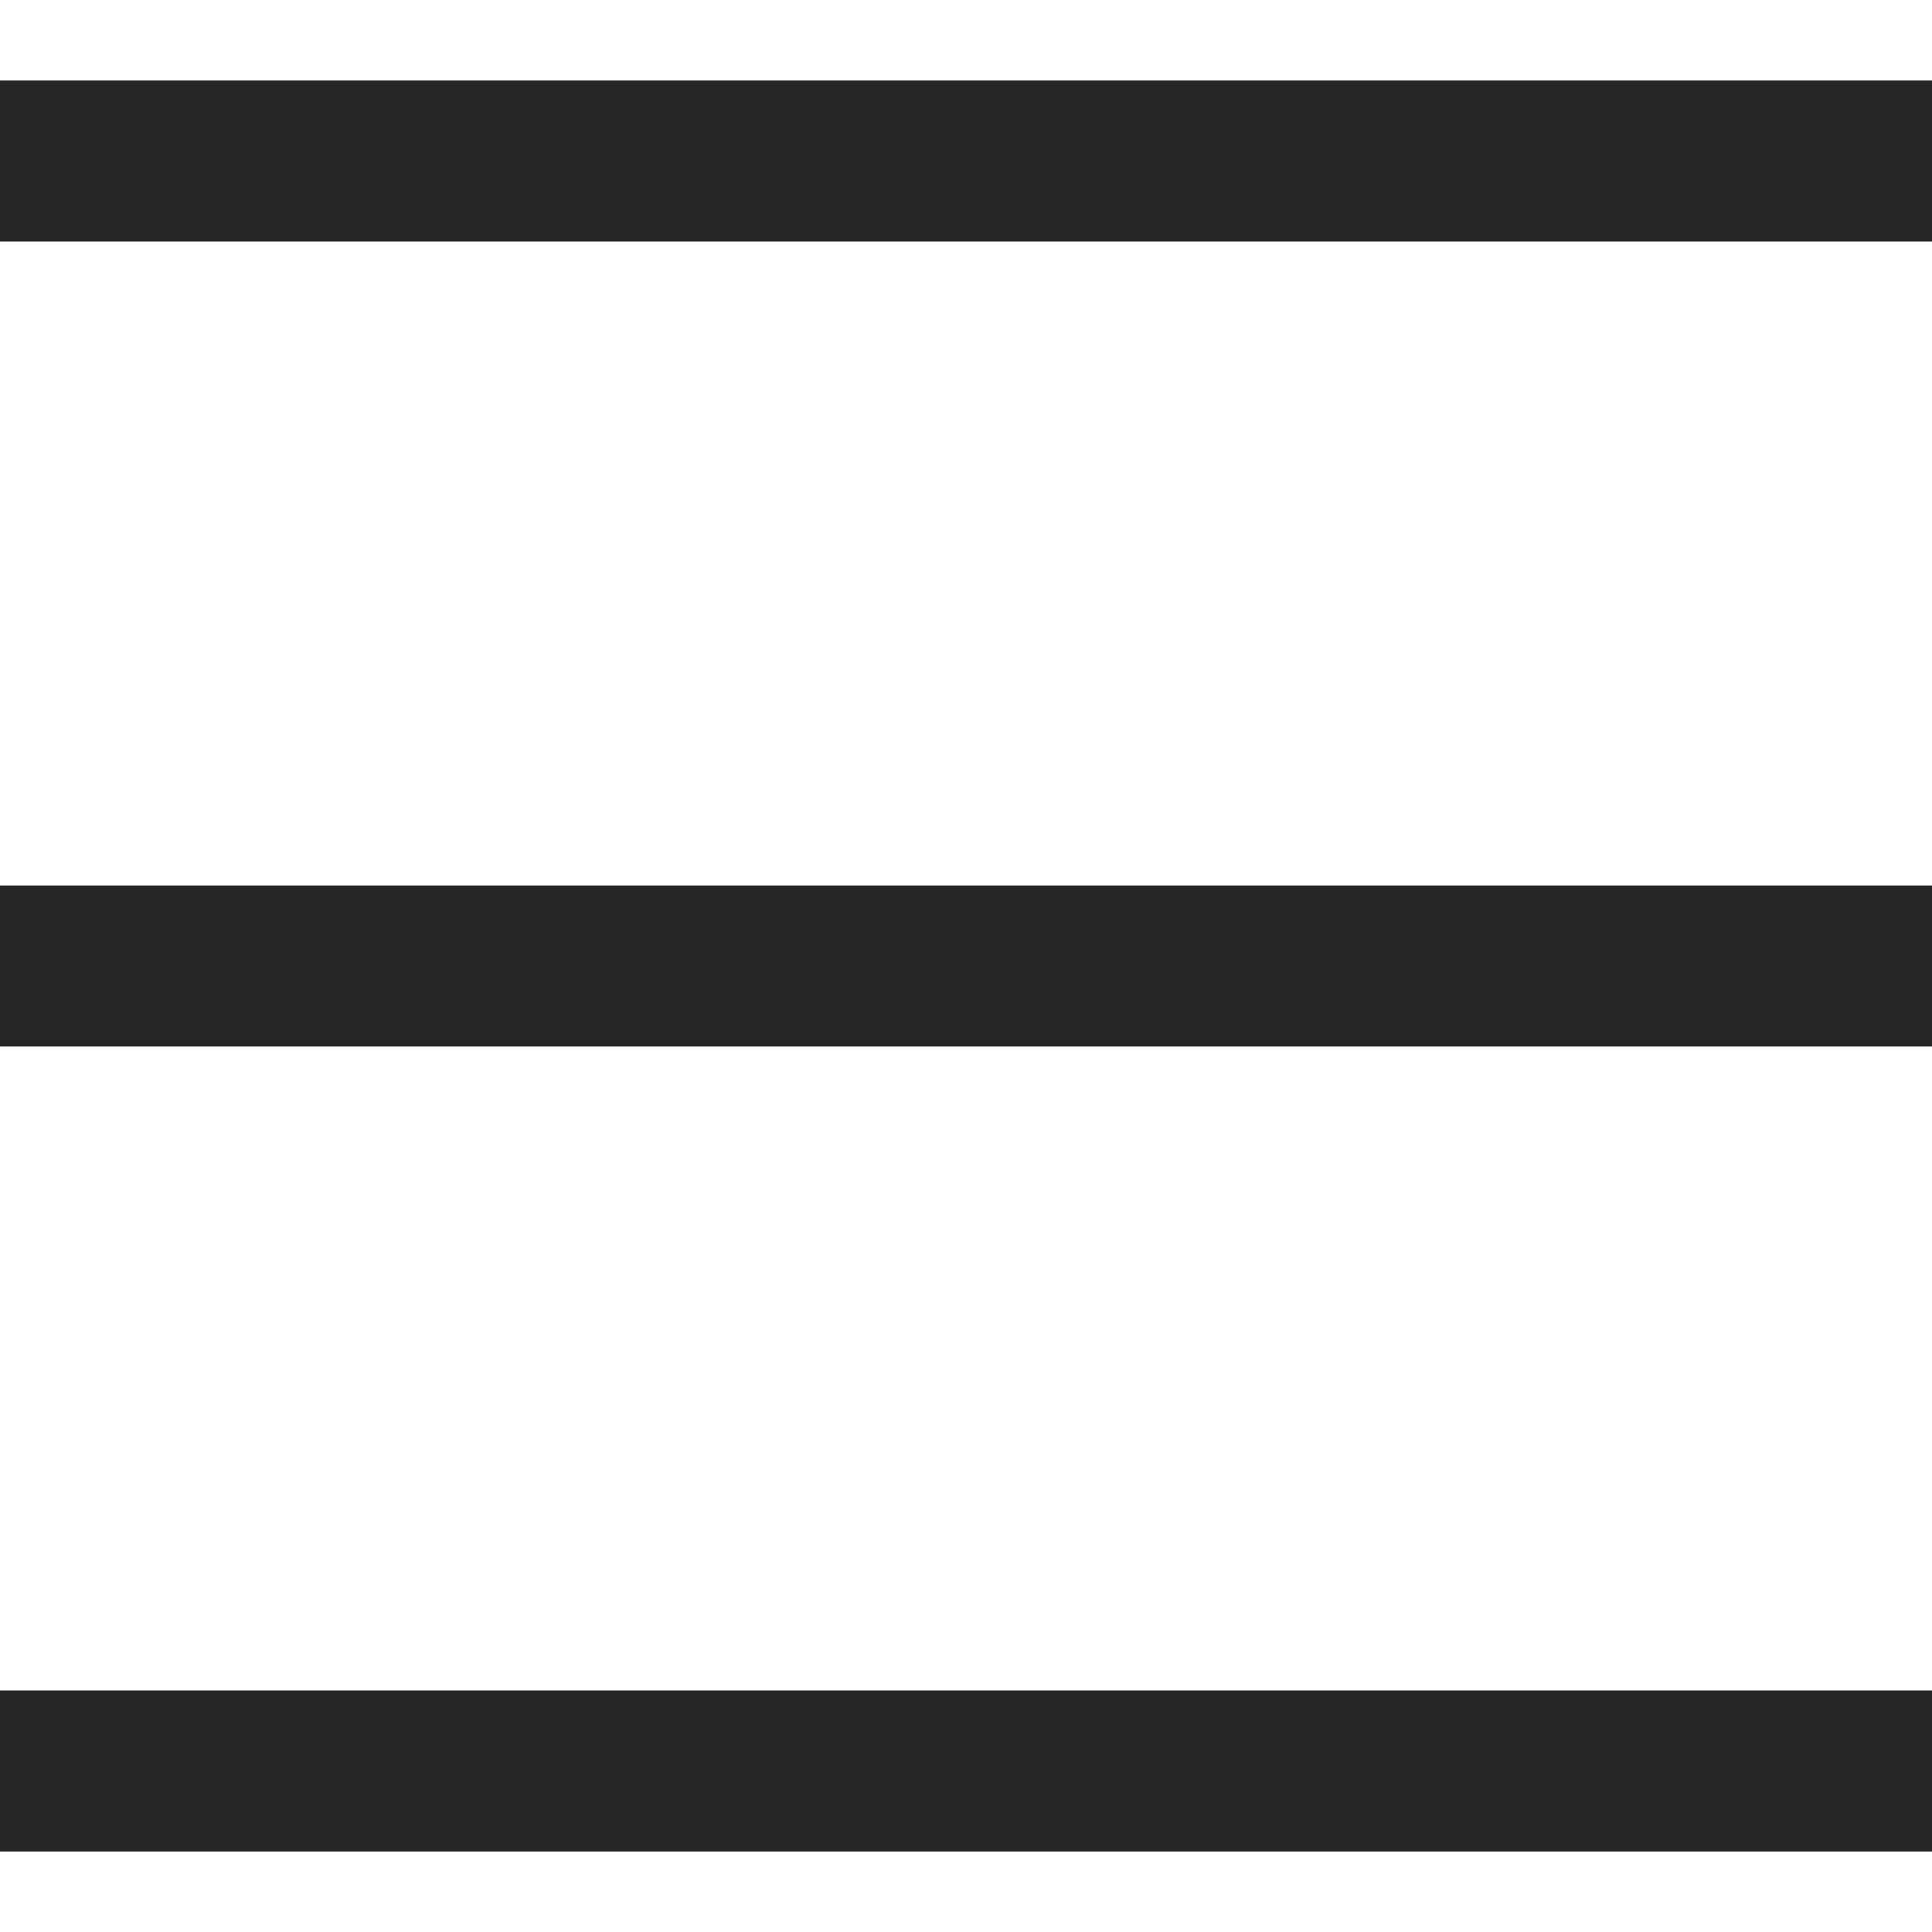
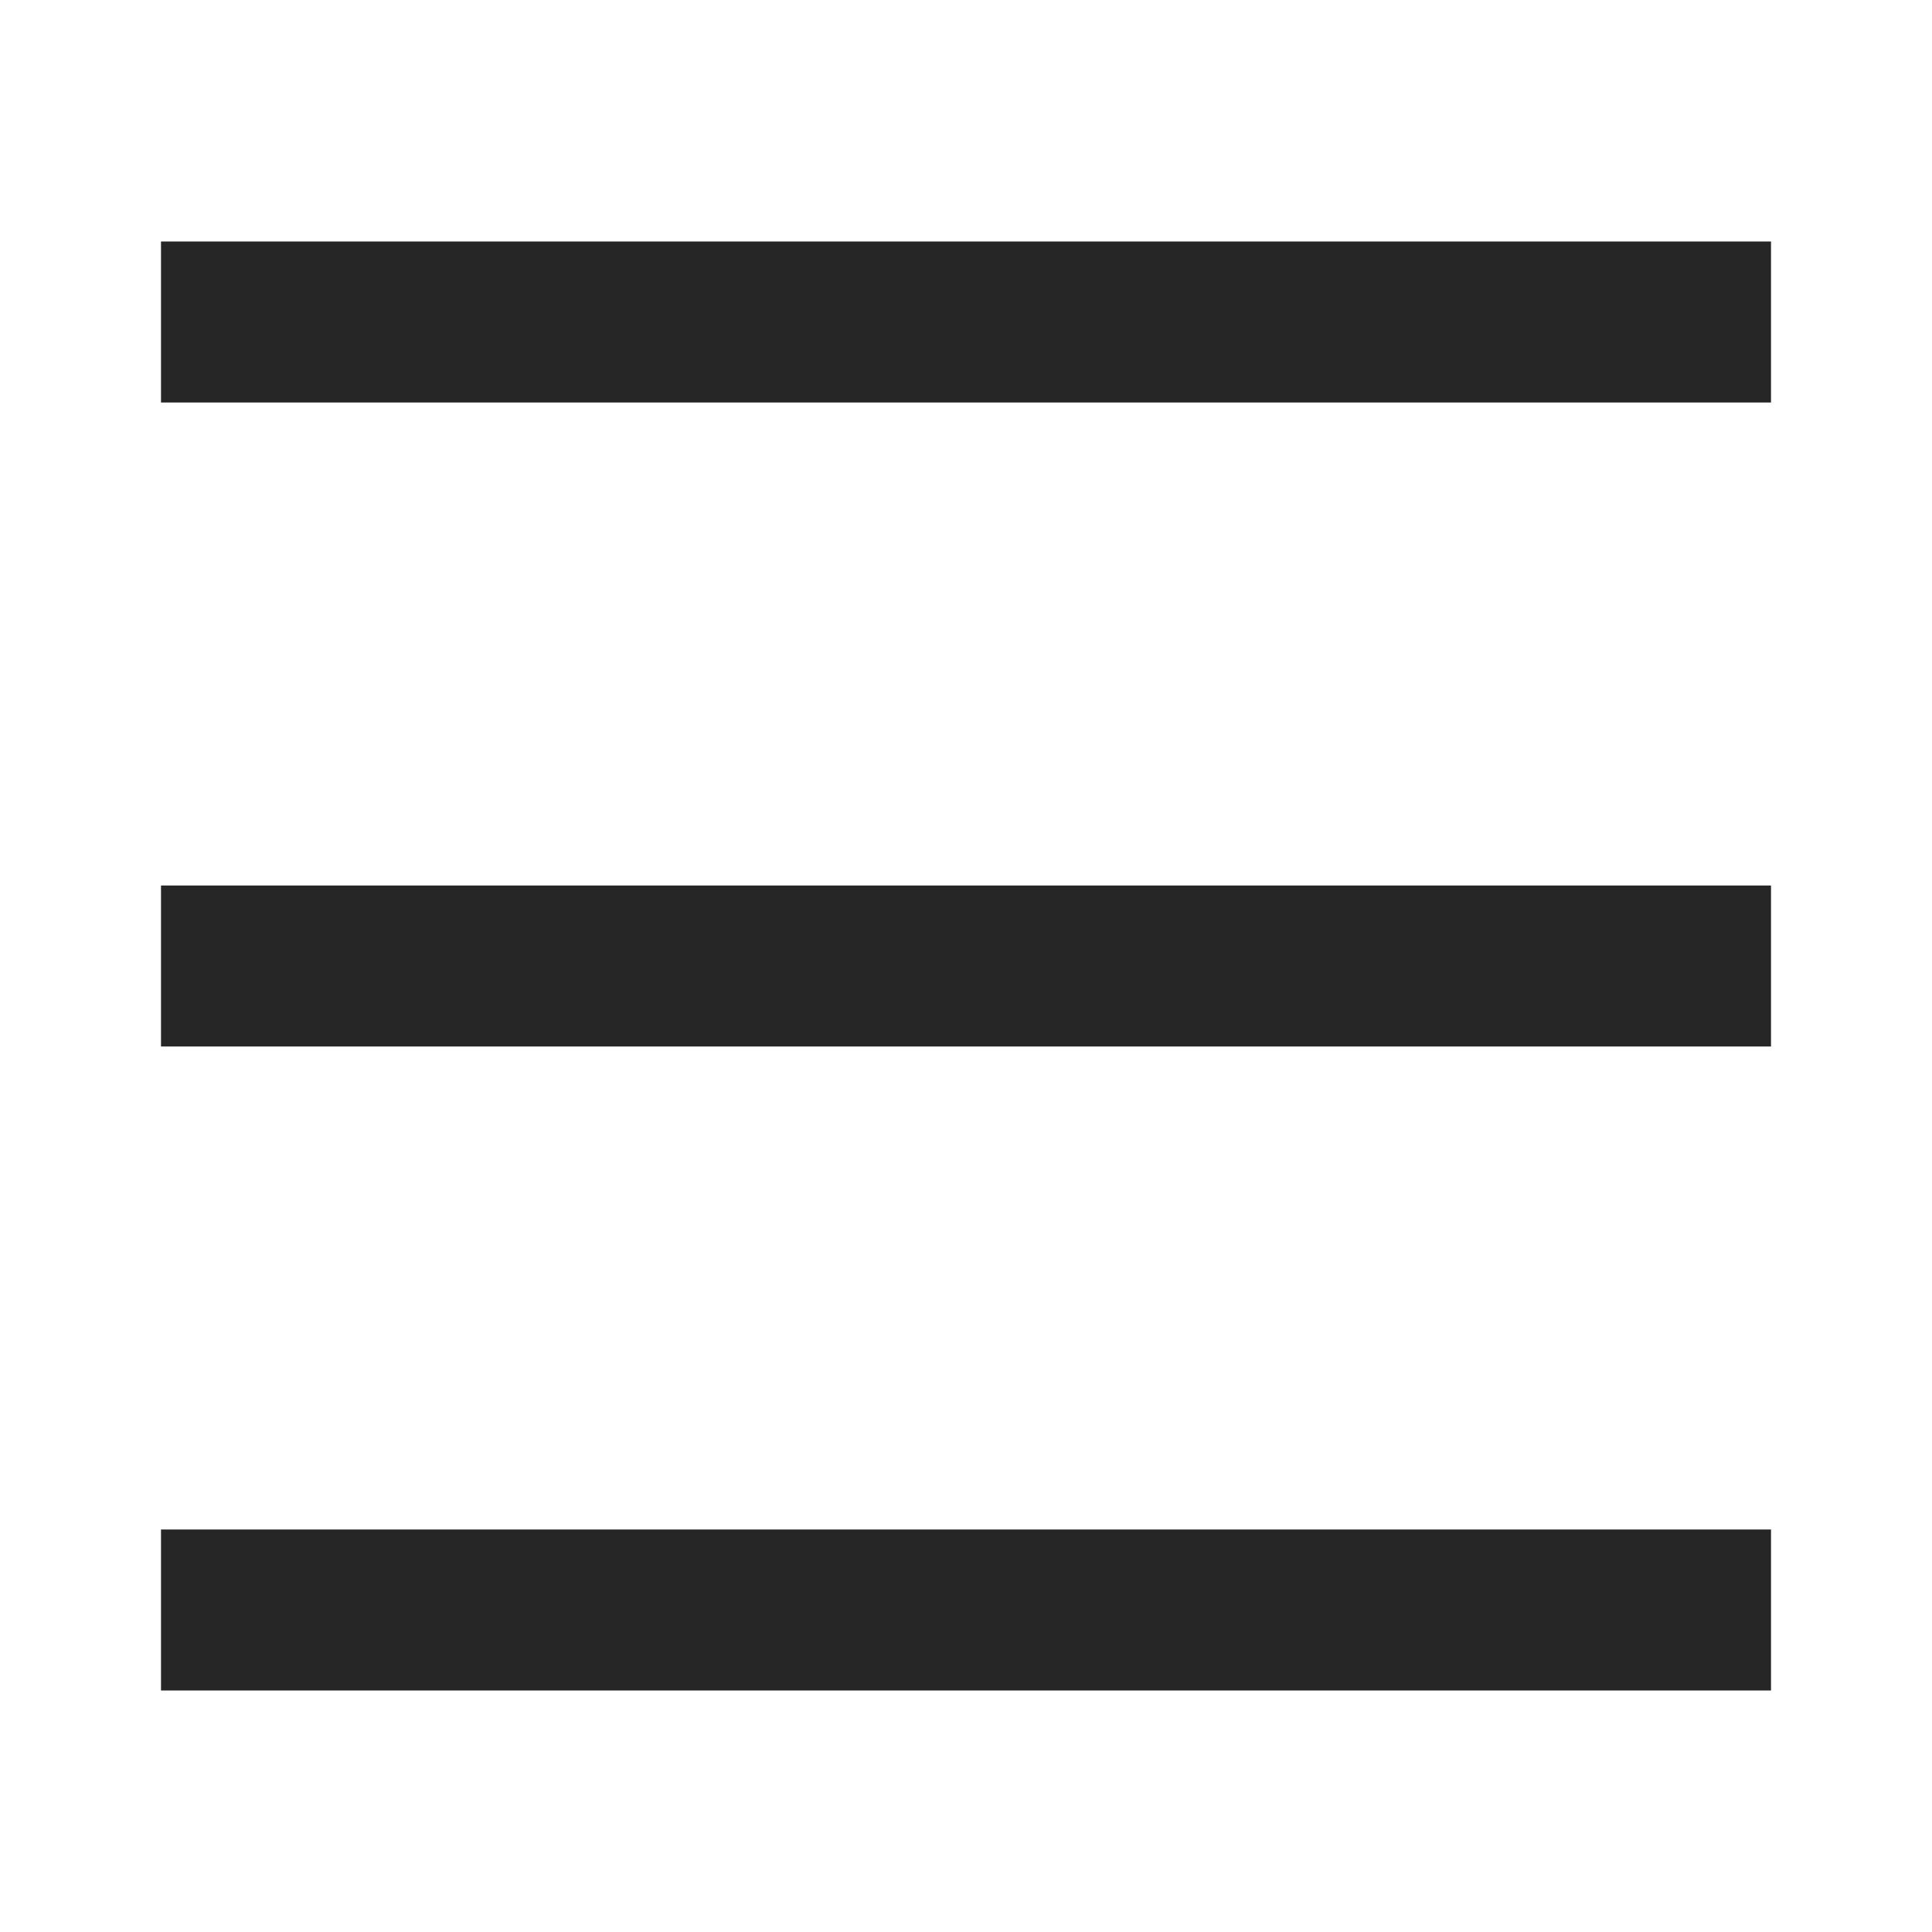
<svg xmlns="http://www.w3.org/2000/svg" width="24" height="24" viewBox="0 0 24 24" fill="none">
-   <path fill-rule="evenodd" clip-rule="evenodd" d="M0 1H24V3H0V1ZM0 11H24V13H0V11ZM24 21H0V23H24V21Z" fill="#262626" />
+   <path fill-rule="evenodd" clip-rule="evenodd" d="M22 21L2 21L2 19L22 19V21ZM22 13L2 13L2 11L22 11V13ZM22 5L2 5L2 3L22 3L22 5Z" fill="#262626" />
</svg>
